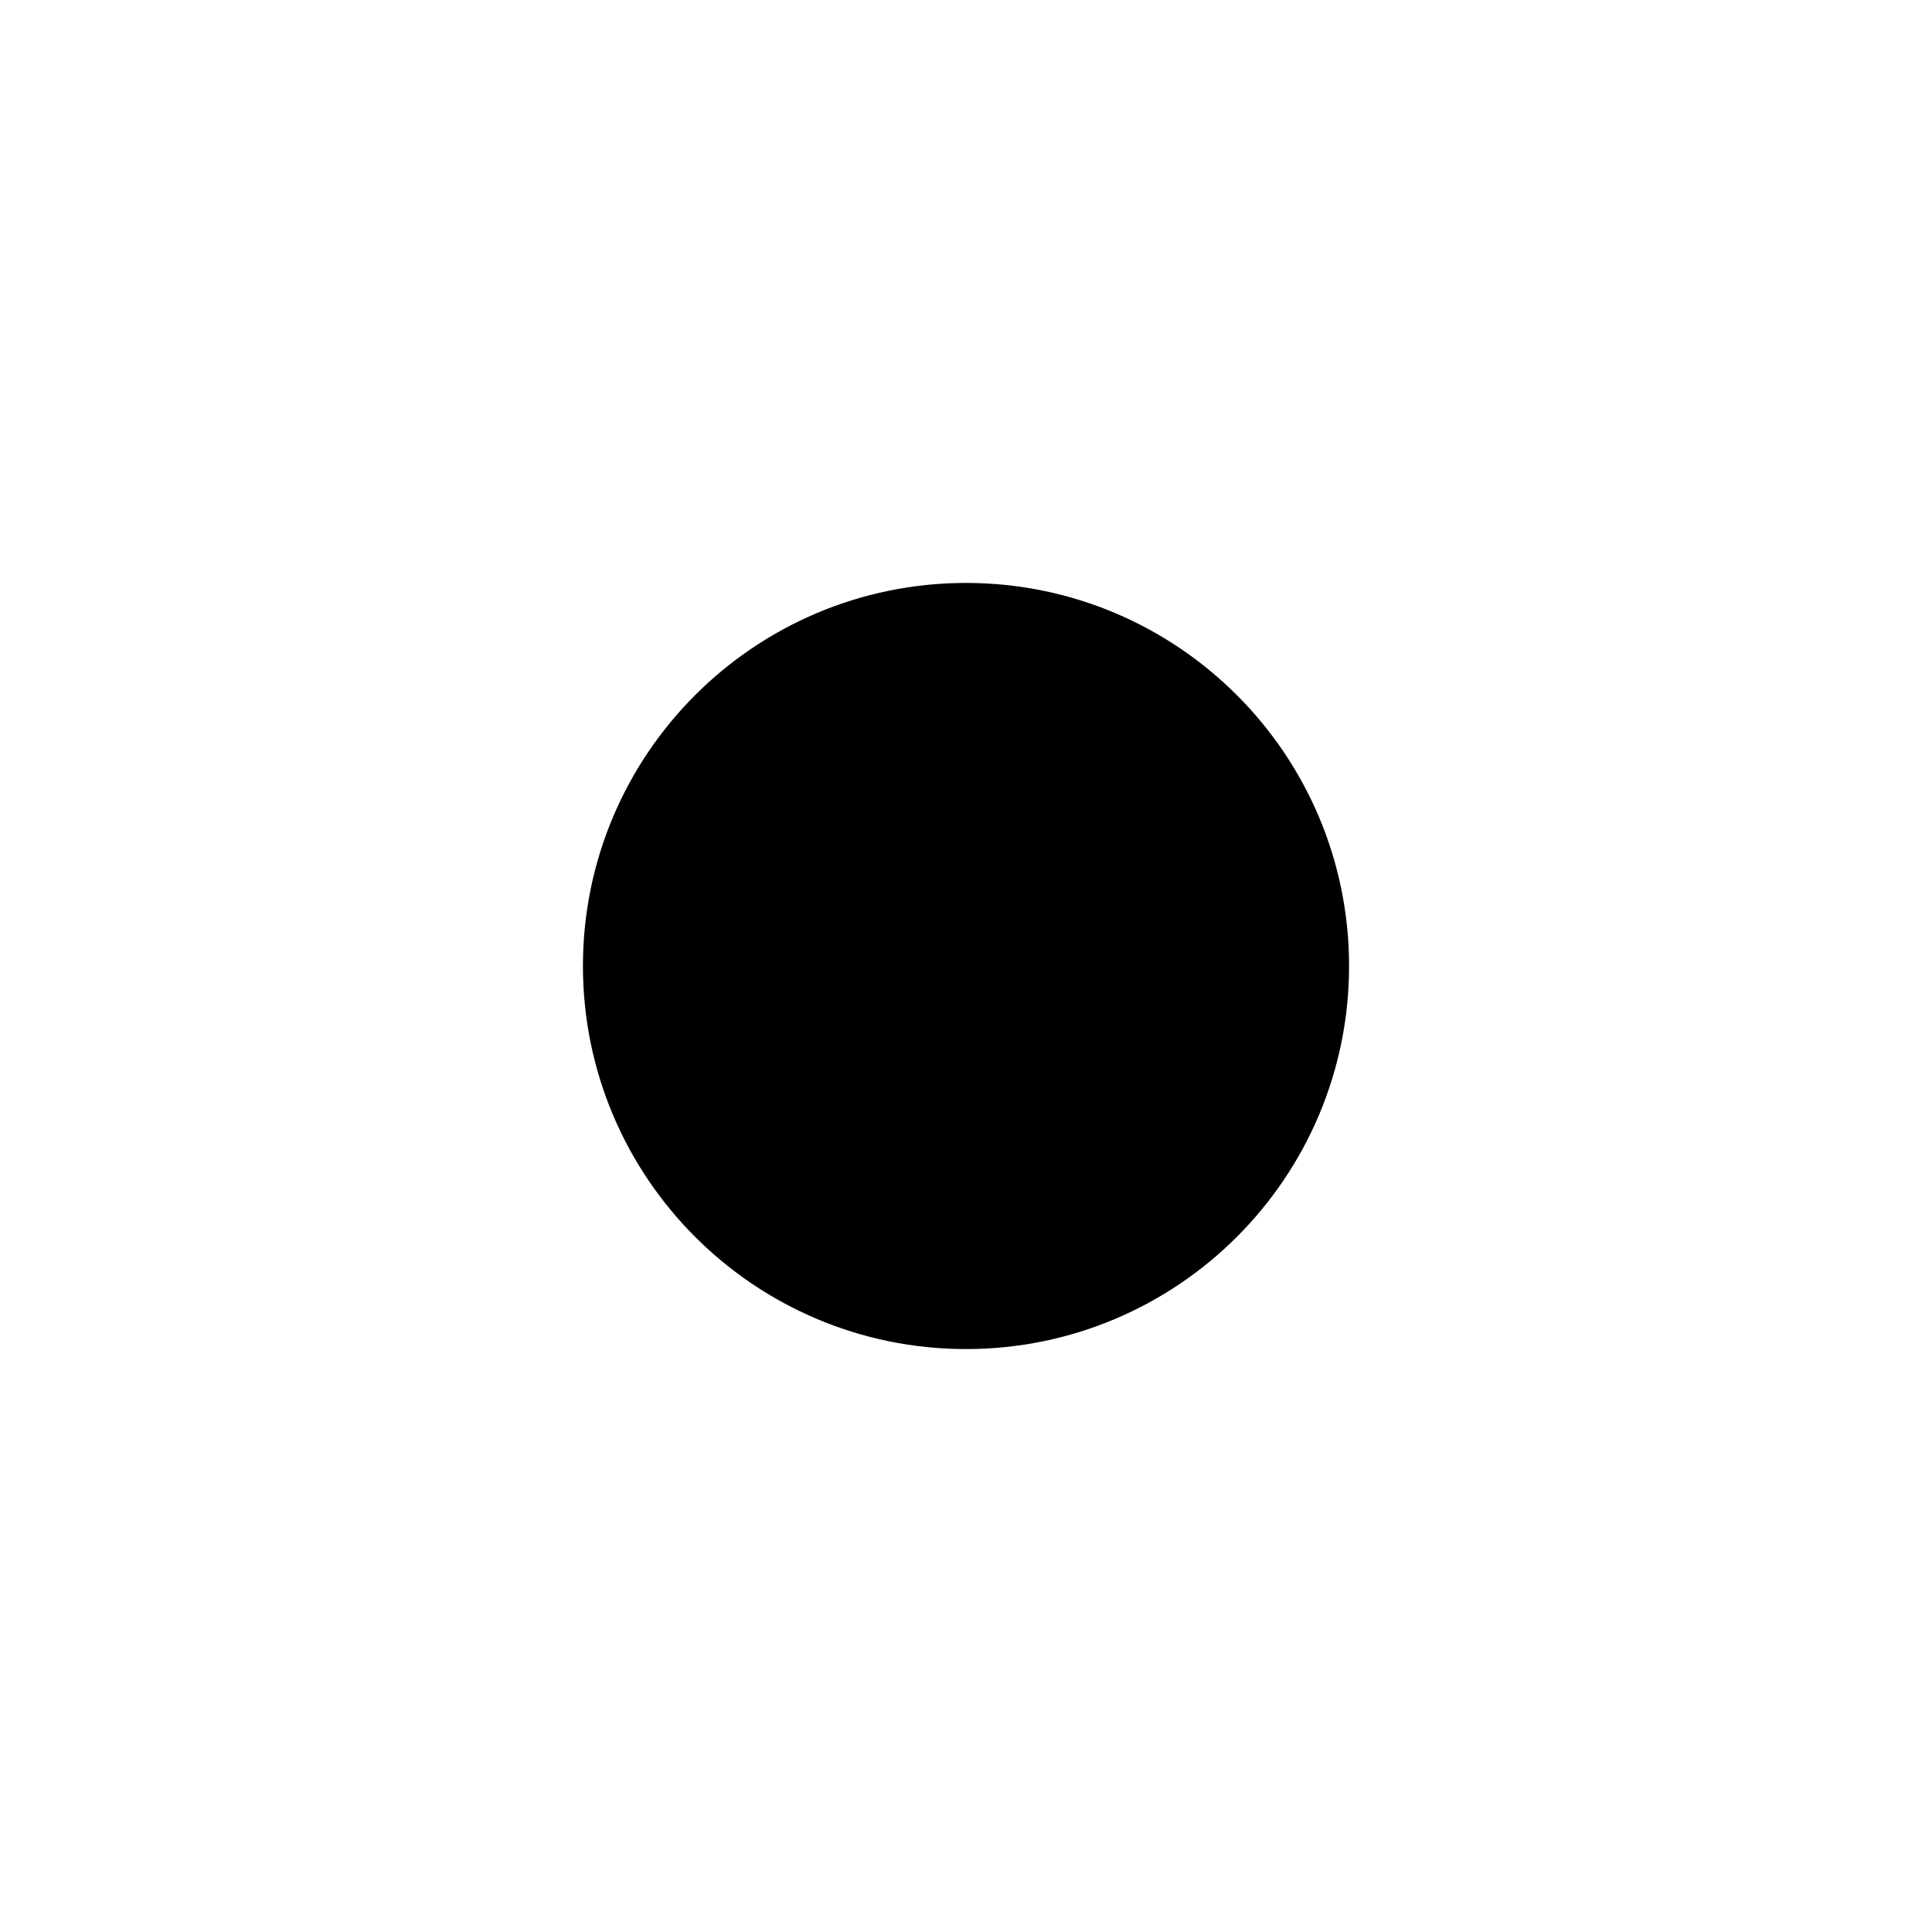
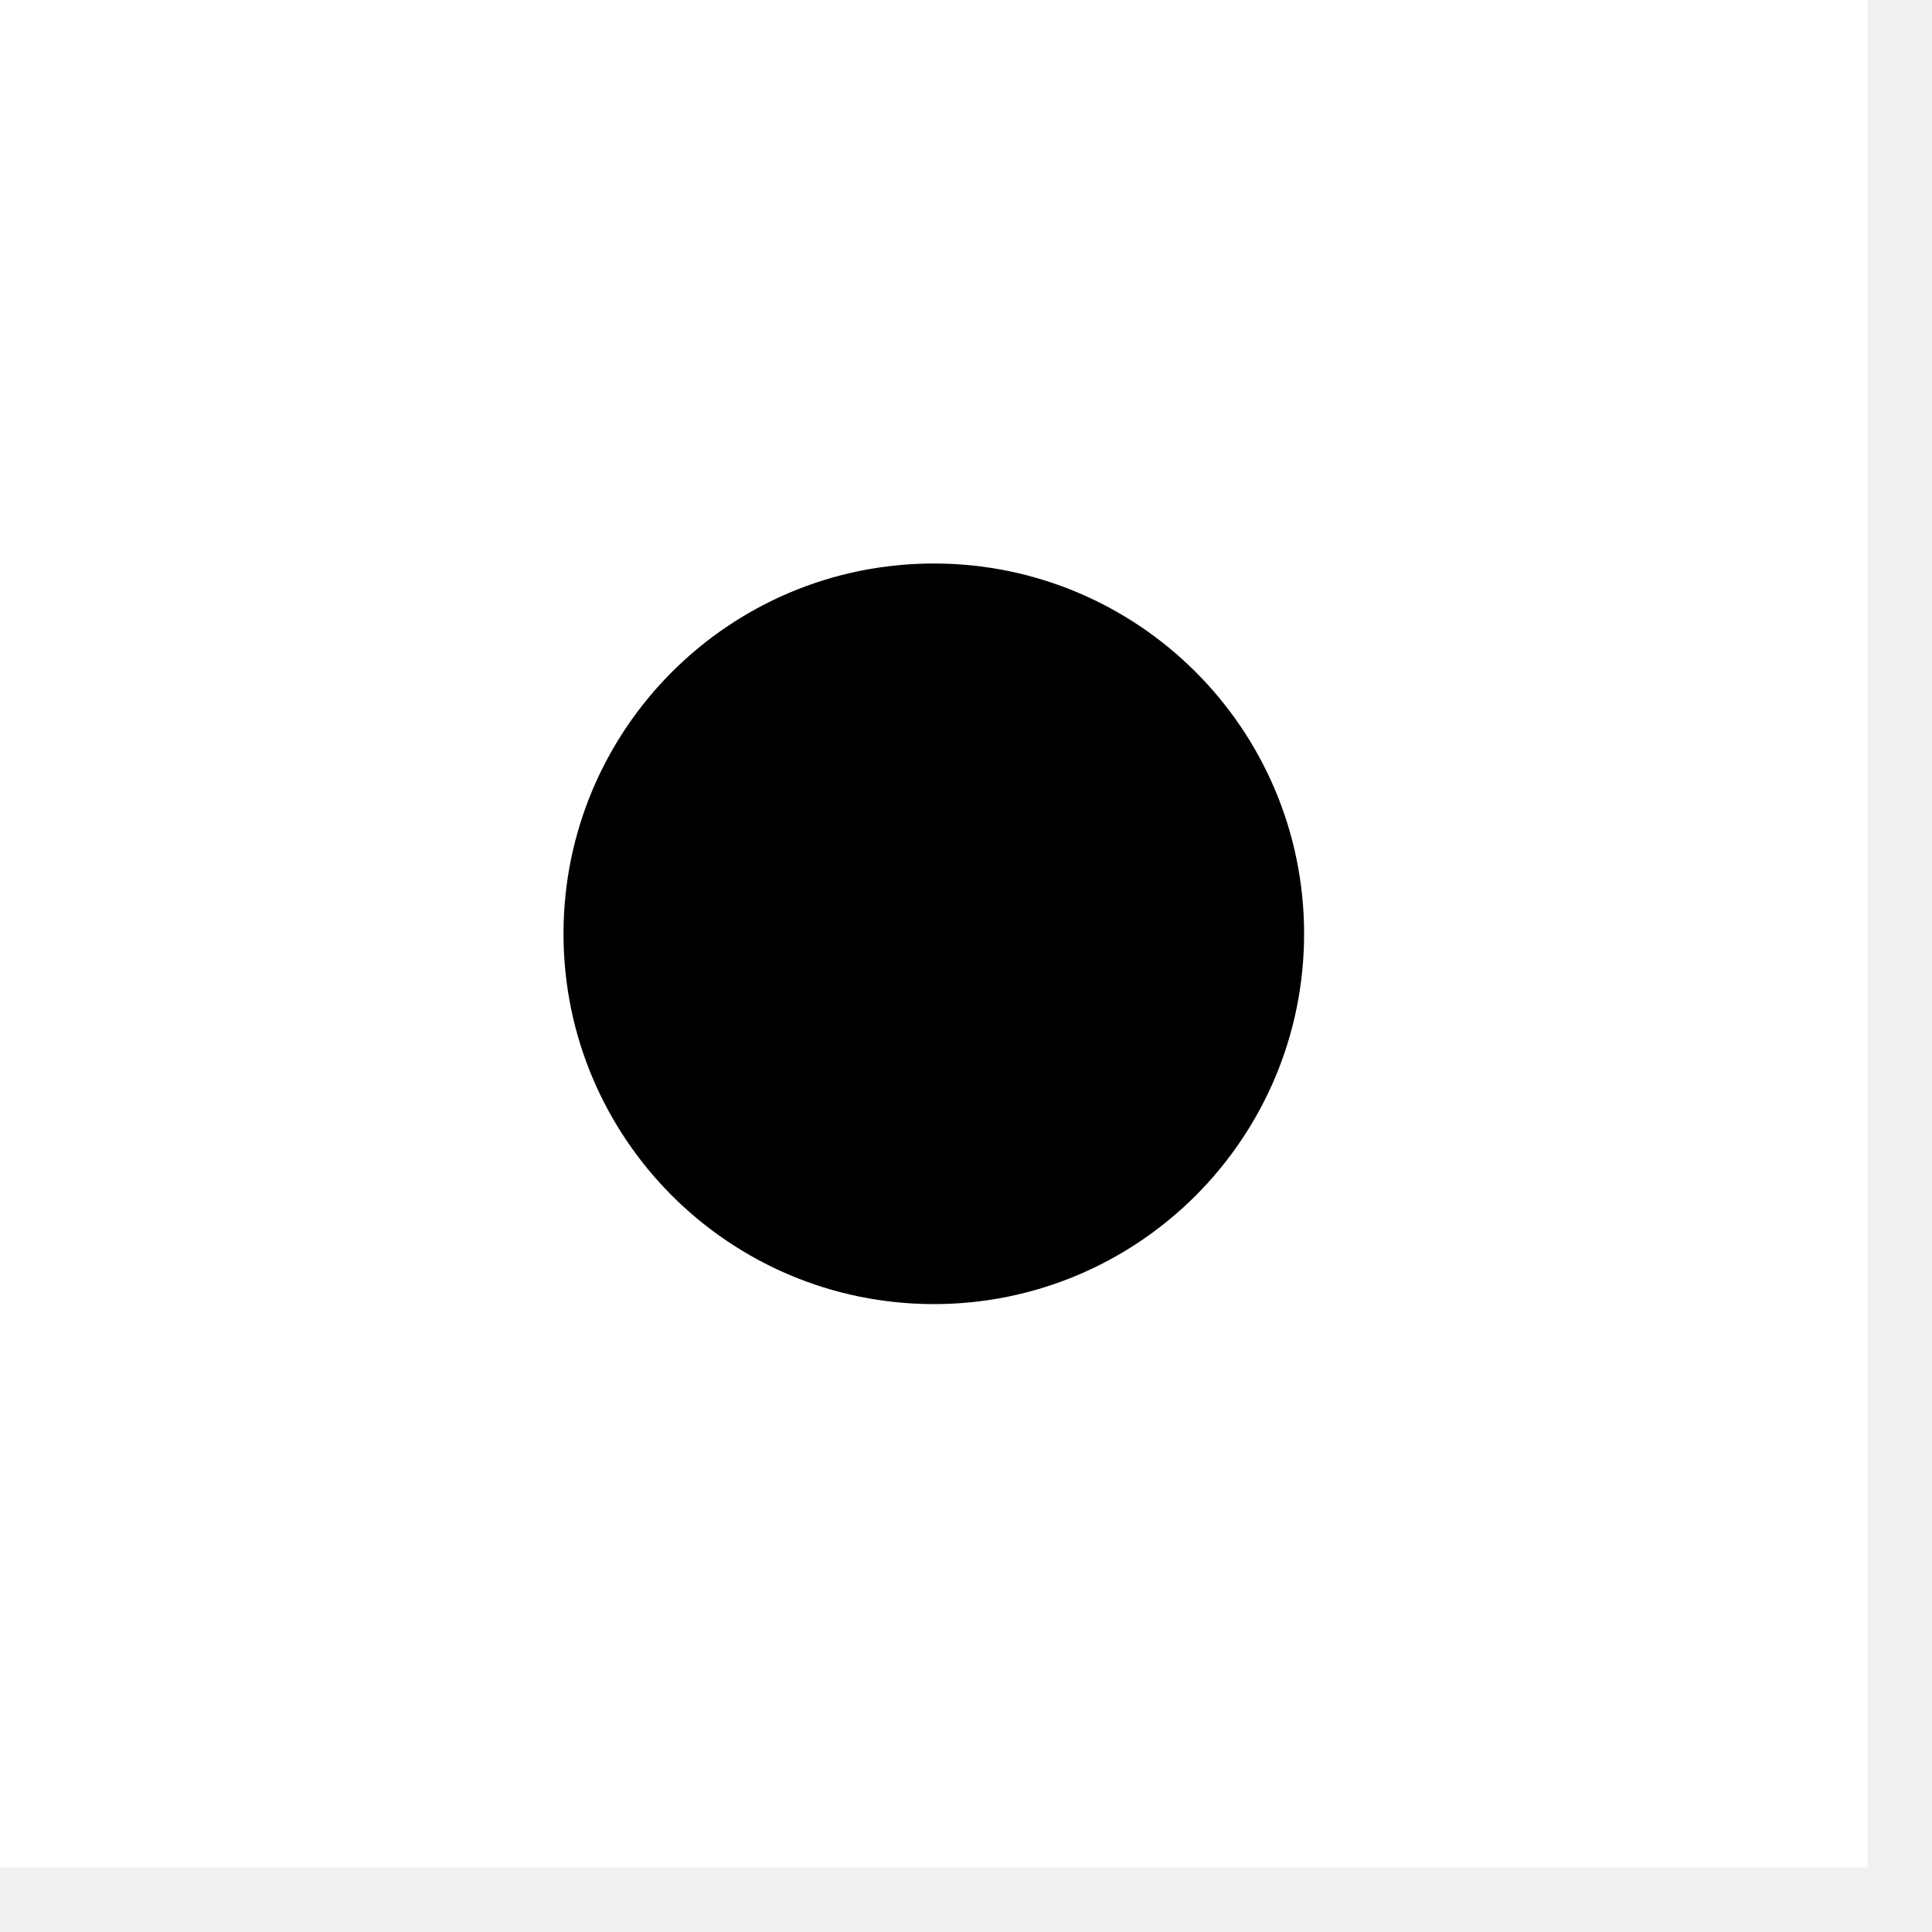
- <svg xmlns="http://www.w3.org/2000/svg" width="12pt" height="12pt" viewBox="0.00 0.00 11.60 11.60">
+ <svg xmlns="http://www.w3.org/2000/svg" width="12pt" height="12pt" viewBox="0.00 0.00 12.00 12.00">
  <g id="graph0" class="graph" transform="scale(1 1) rotate(0) translate(4 7.6)">
-     <polygon fill="white" stroke="transparent" points="-4,4 -4,-7.6 7.6,-7.6 7.6,4 -4,4" />
+     <polygon fill="white" stroke="none" points="-4,4 -4,-7.6 7.6,-7.6 7.6,4 -4,4" />
    <g id="node1" class="node">
      <ellipse fill="black" stroke="black" cx="1.8" cy="-1.8" rx="1.8" ry="1.8" />
    </g>
  </g>
</svg>
